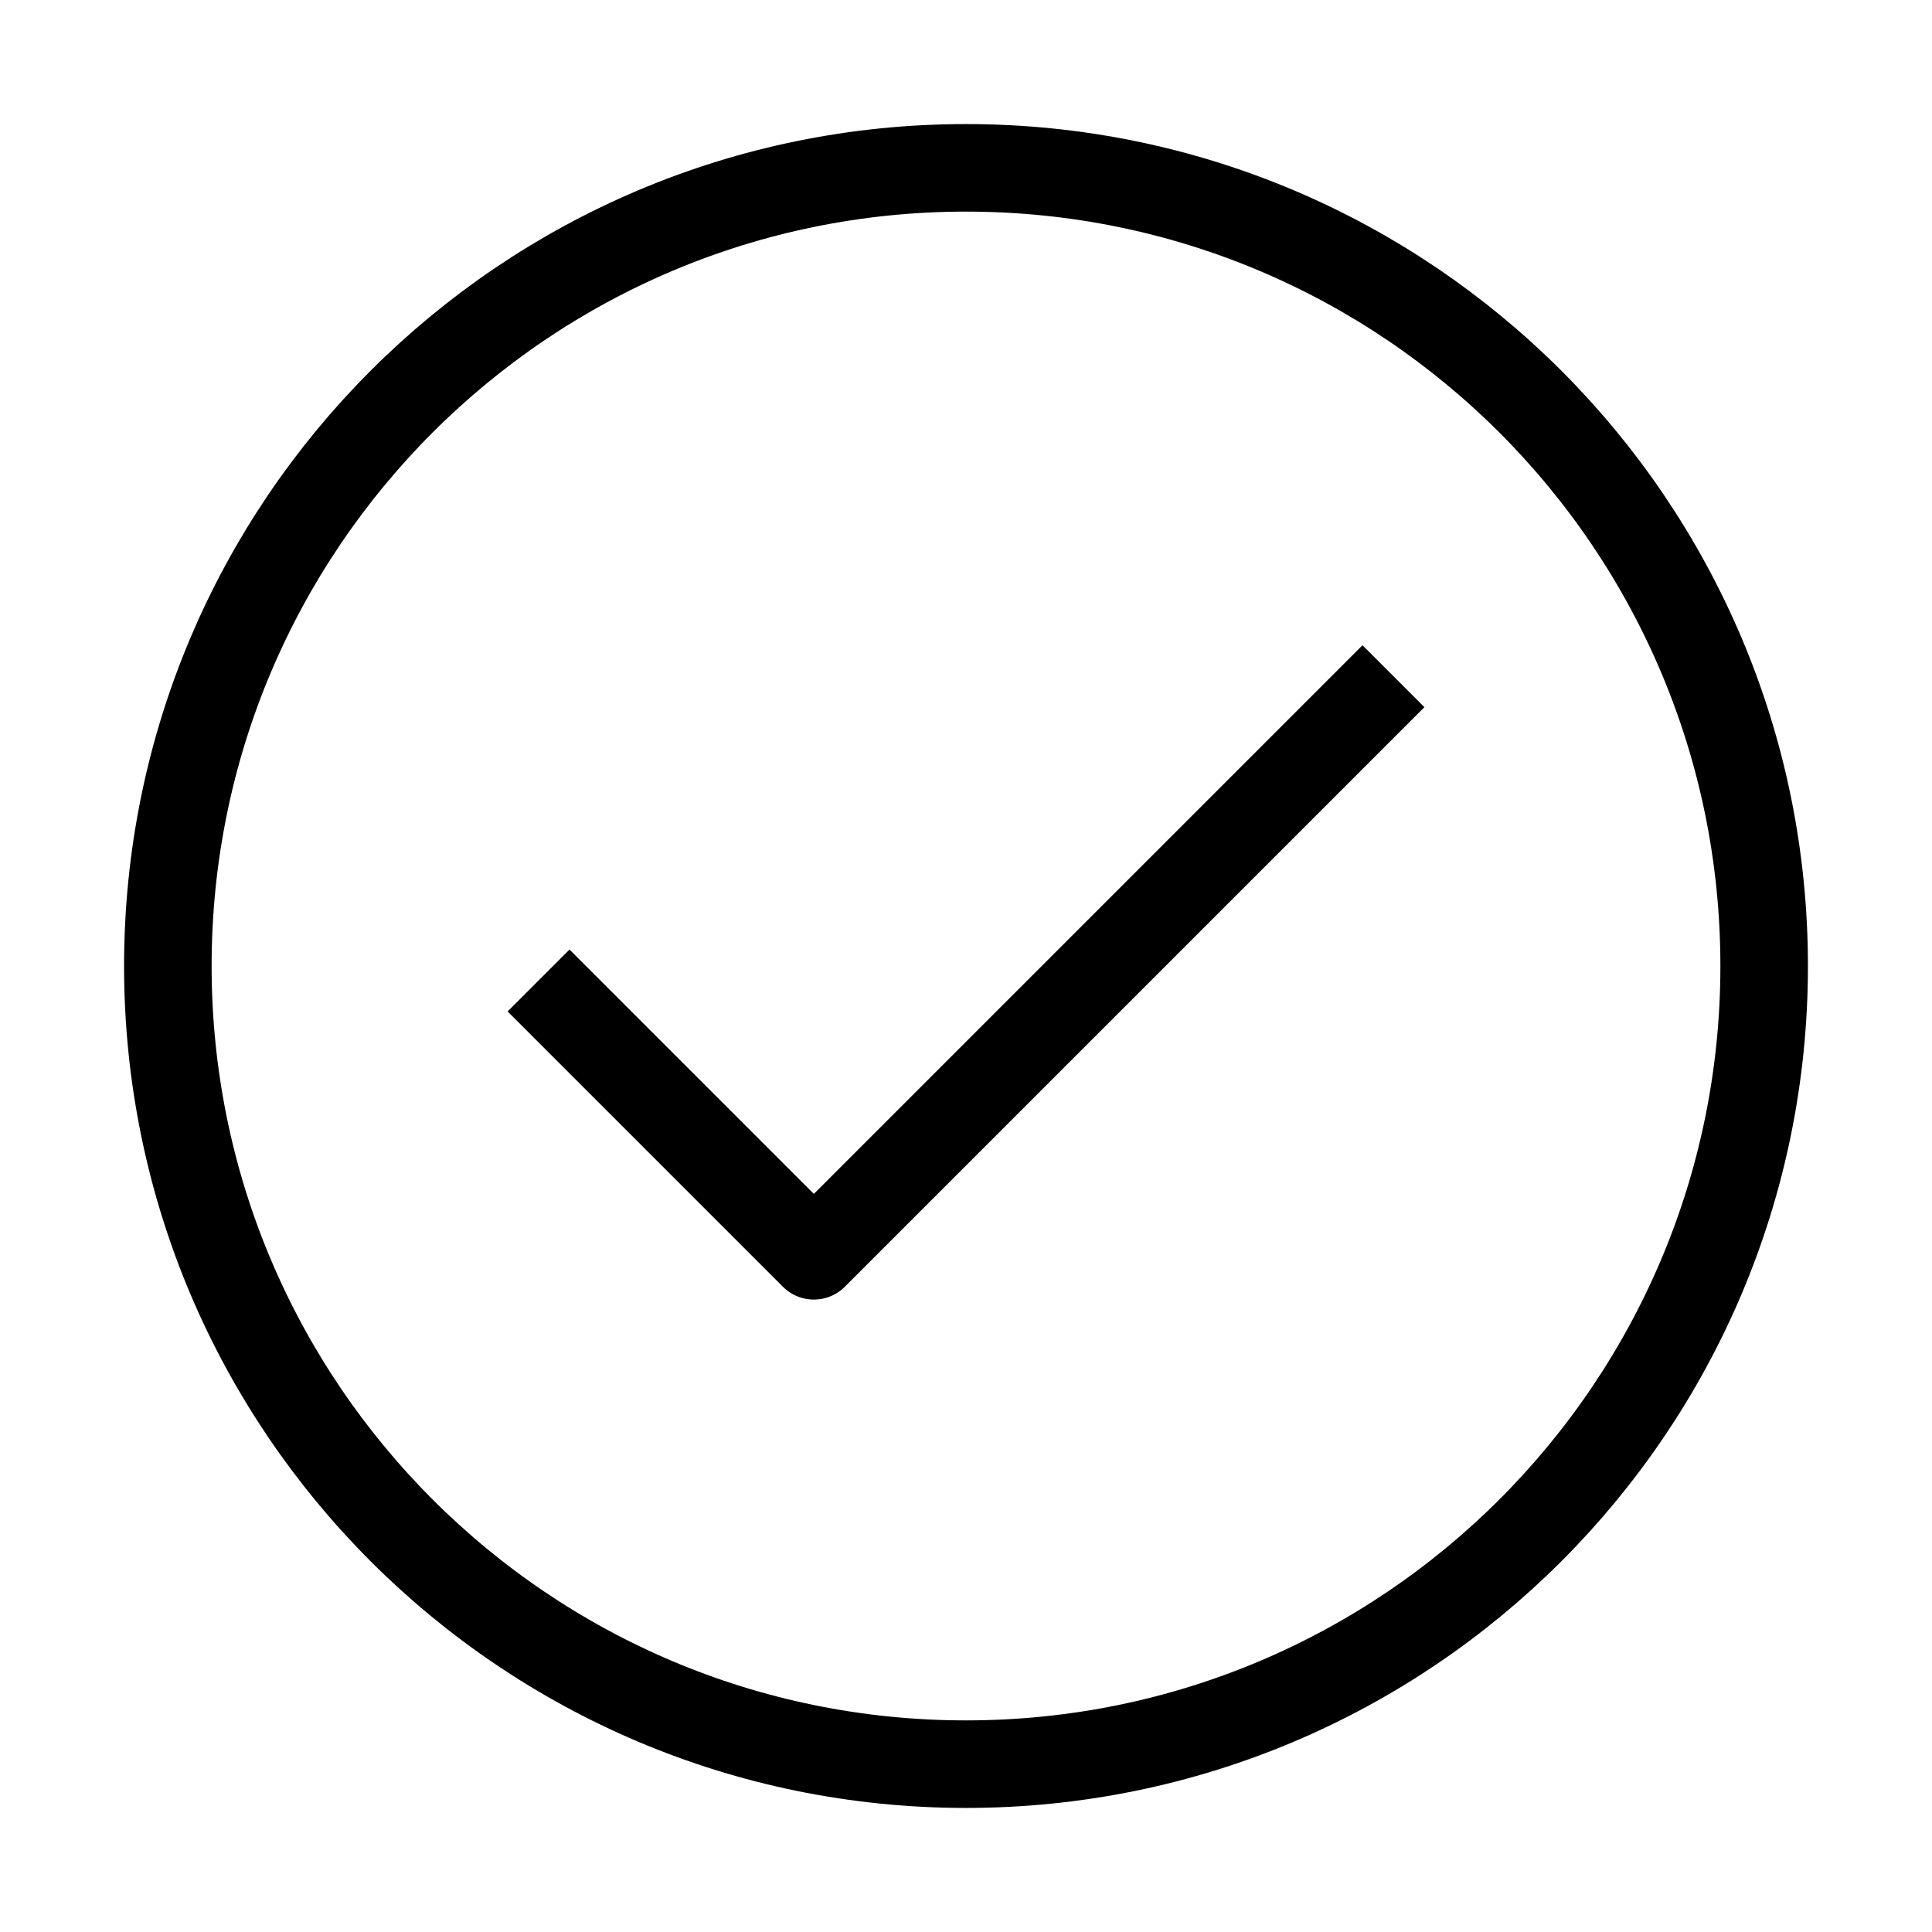
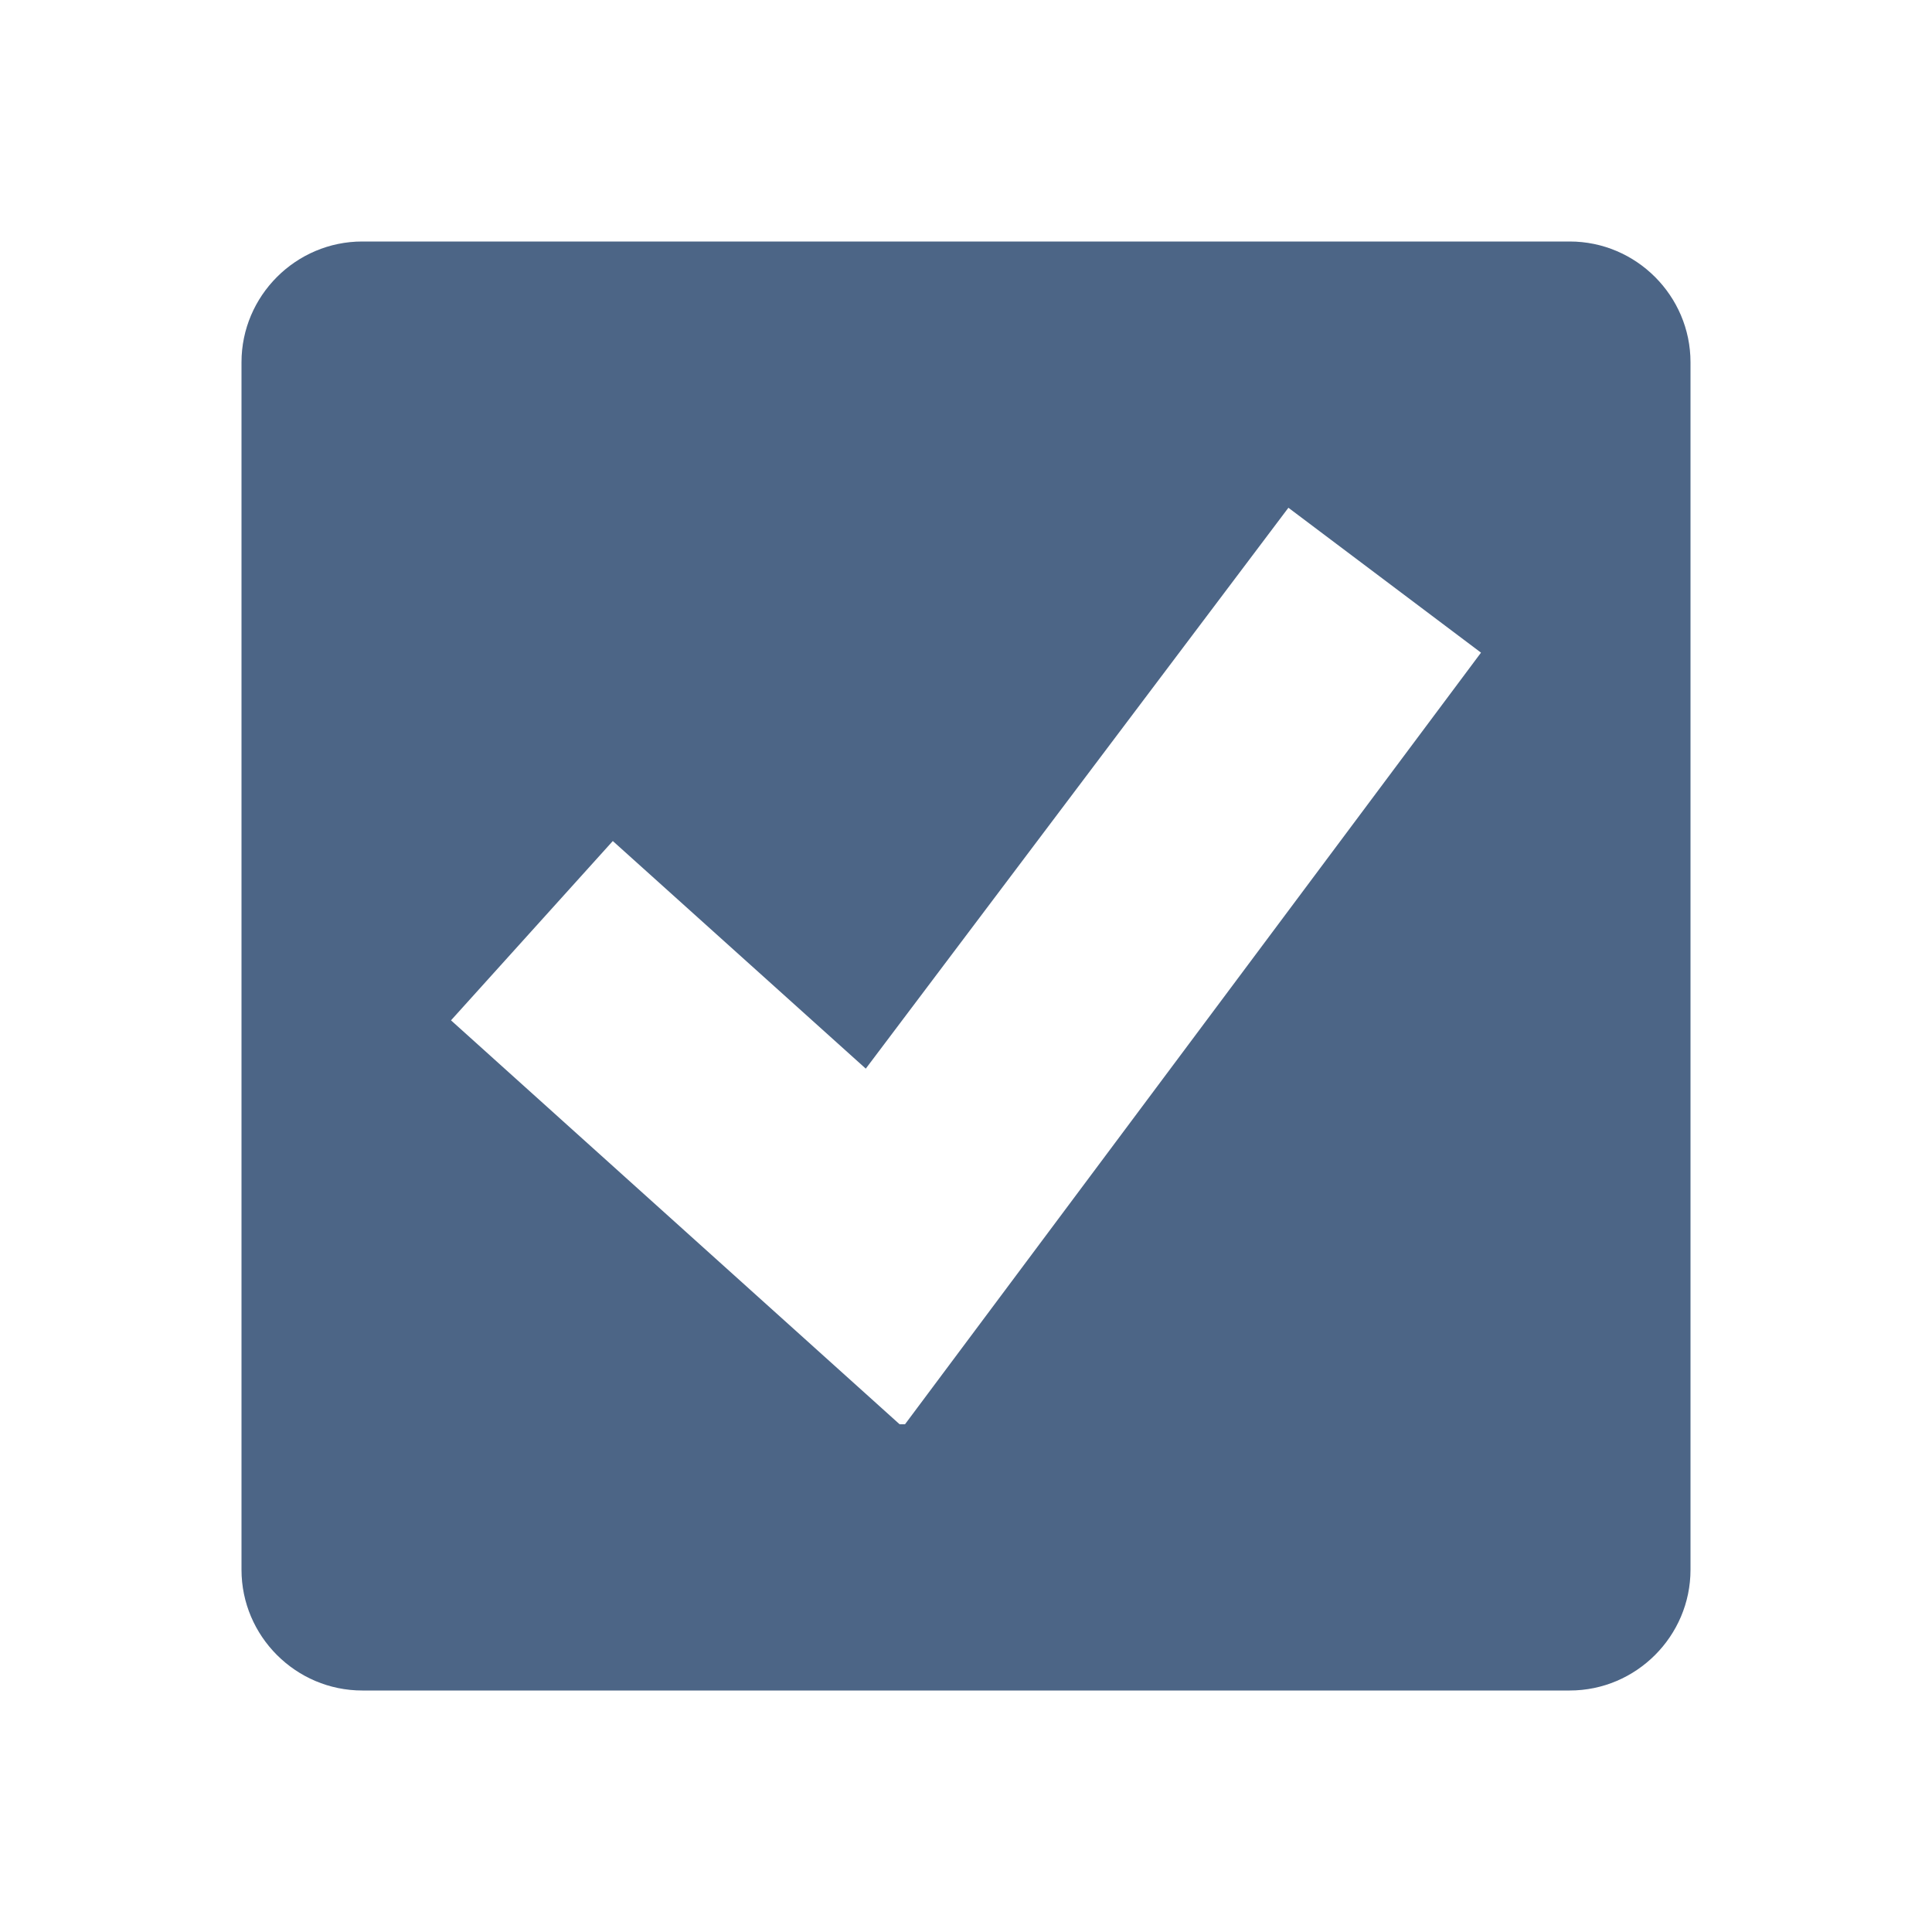
- <svg xmlns="http://www.w3.org/2000/svg" id="cat-pg" viewBox="0 0 32 32">
-   <defs>
-     <style>.cls-1{fill:none;stroke:#000;stroke-linejoin:round;stroke-width:1.45px;}</style>
-   </defs>
-   <circle class="cls-1" cx="16" cy="16" r="13.22" />
-   <polyline class="cls-1" points="8.92 16.24 13.48 20.8 23.08 11.2" />
+ <svg xmlns="http://www.w3.org/2000/svg" xmlns:xlink="http://www.w3.org/1999/xlink" version="1.1" id="Layer_1" x="0px" y="0px" viewBox="0 0 320 320" style="enable-background:new 0 0 320 320;" xml:space="preserve">
+   <style type="text/css">
+ 	.st0{clip-path:url(#SVGID_00000144299696617740982080000004519679757112177840_);fill:#4C6586;}
+ 	.st1{fill:none;}
+ </style>
+   <g>
+     <g>
+       <defs>
+         <rect id="SVGID_1_" x="40" y="40" width="240" height="240" />
+       </defs>
+       <clipPath id="SVGID_00000047770310205964790570000003061328536638650533_">
+         <use xlink:href="#SVGID_1_" style="overflow:visible;" />
+       </clipPath>
+       <path style="clip-path:url(#SVGID_00000047770310205964790570000003061328536638650533_);fill:#4C6586;" d="M245.3,108.1    l-95.4,127.8H149l0,0l0,0L74.7,169l26.8-29.7l41.9,37.7l70-92.9L245.3,108.1z M280,260V60c0-11-9-20-20-20H60c-11,0-20,9-20,20    v200c0,11,9,20,20,20h200C271,280,280,271,280,260" />
+     </g>
+   </g>
+   <rect class="st1" width="320" height="320" />
</svg>
